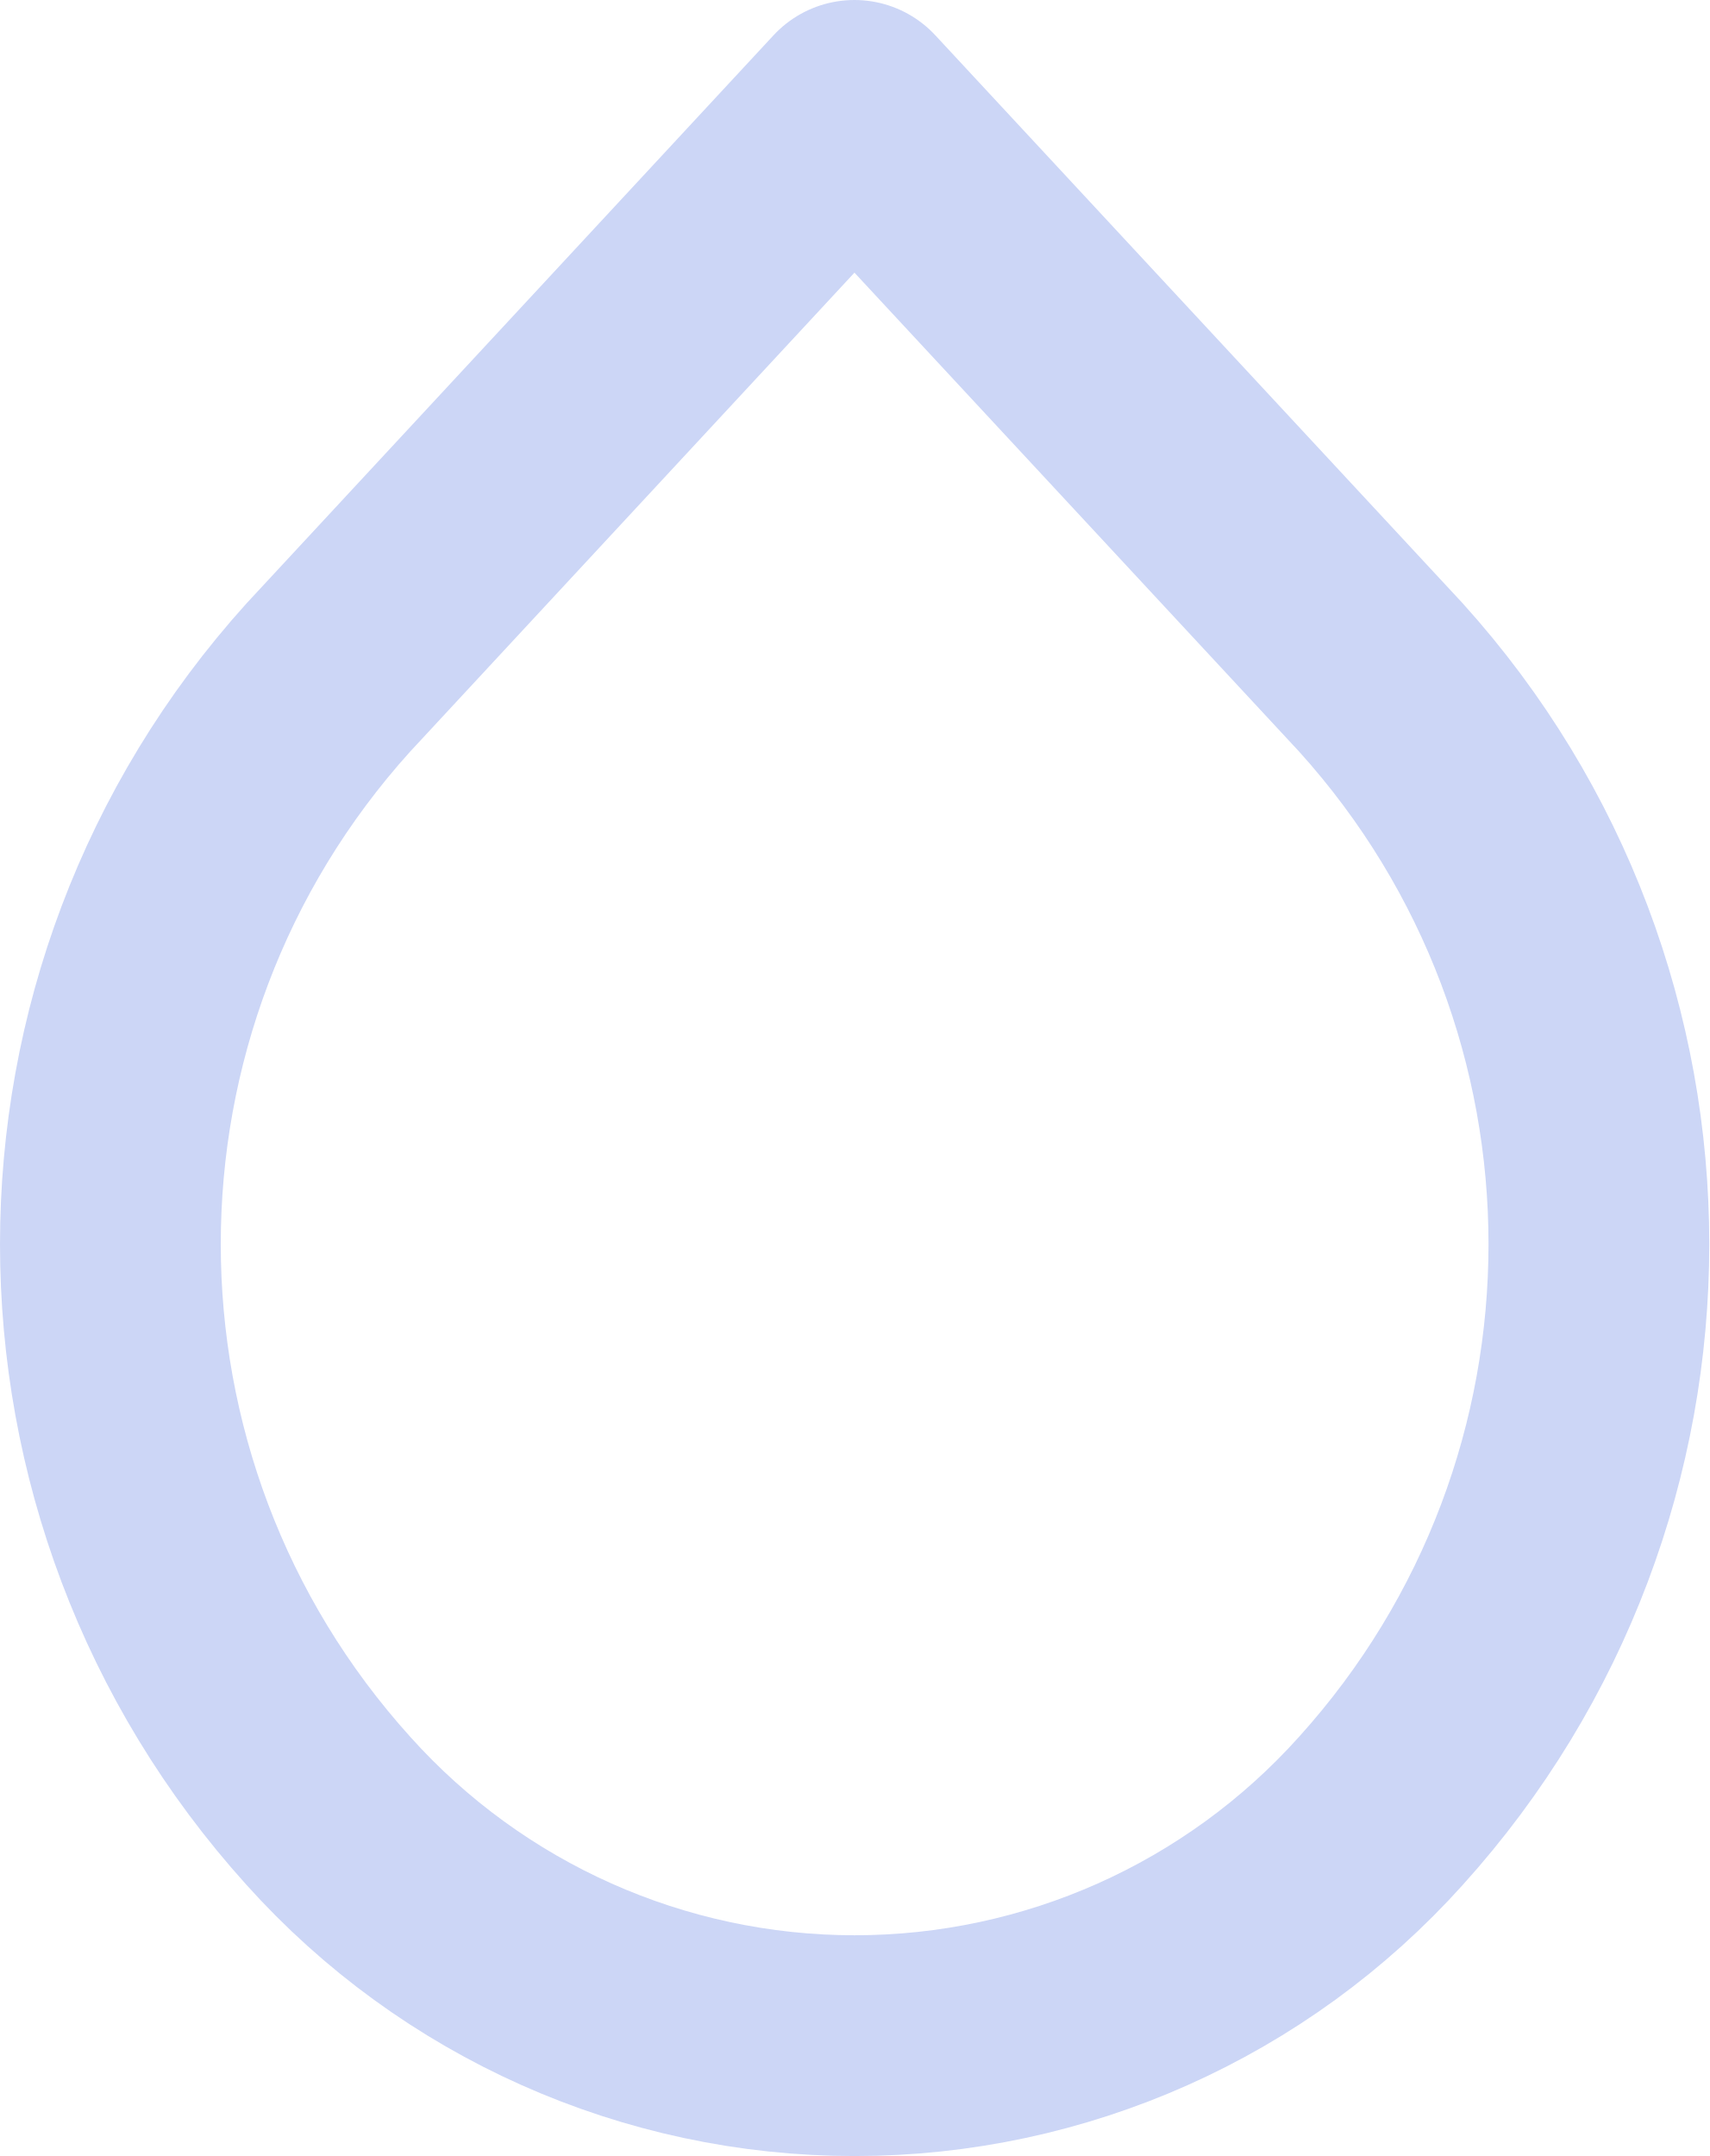
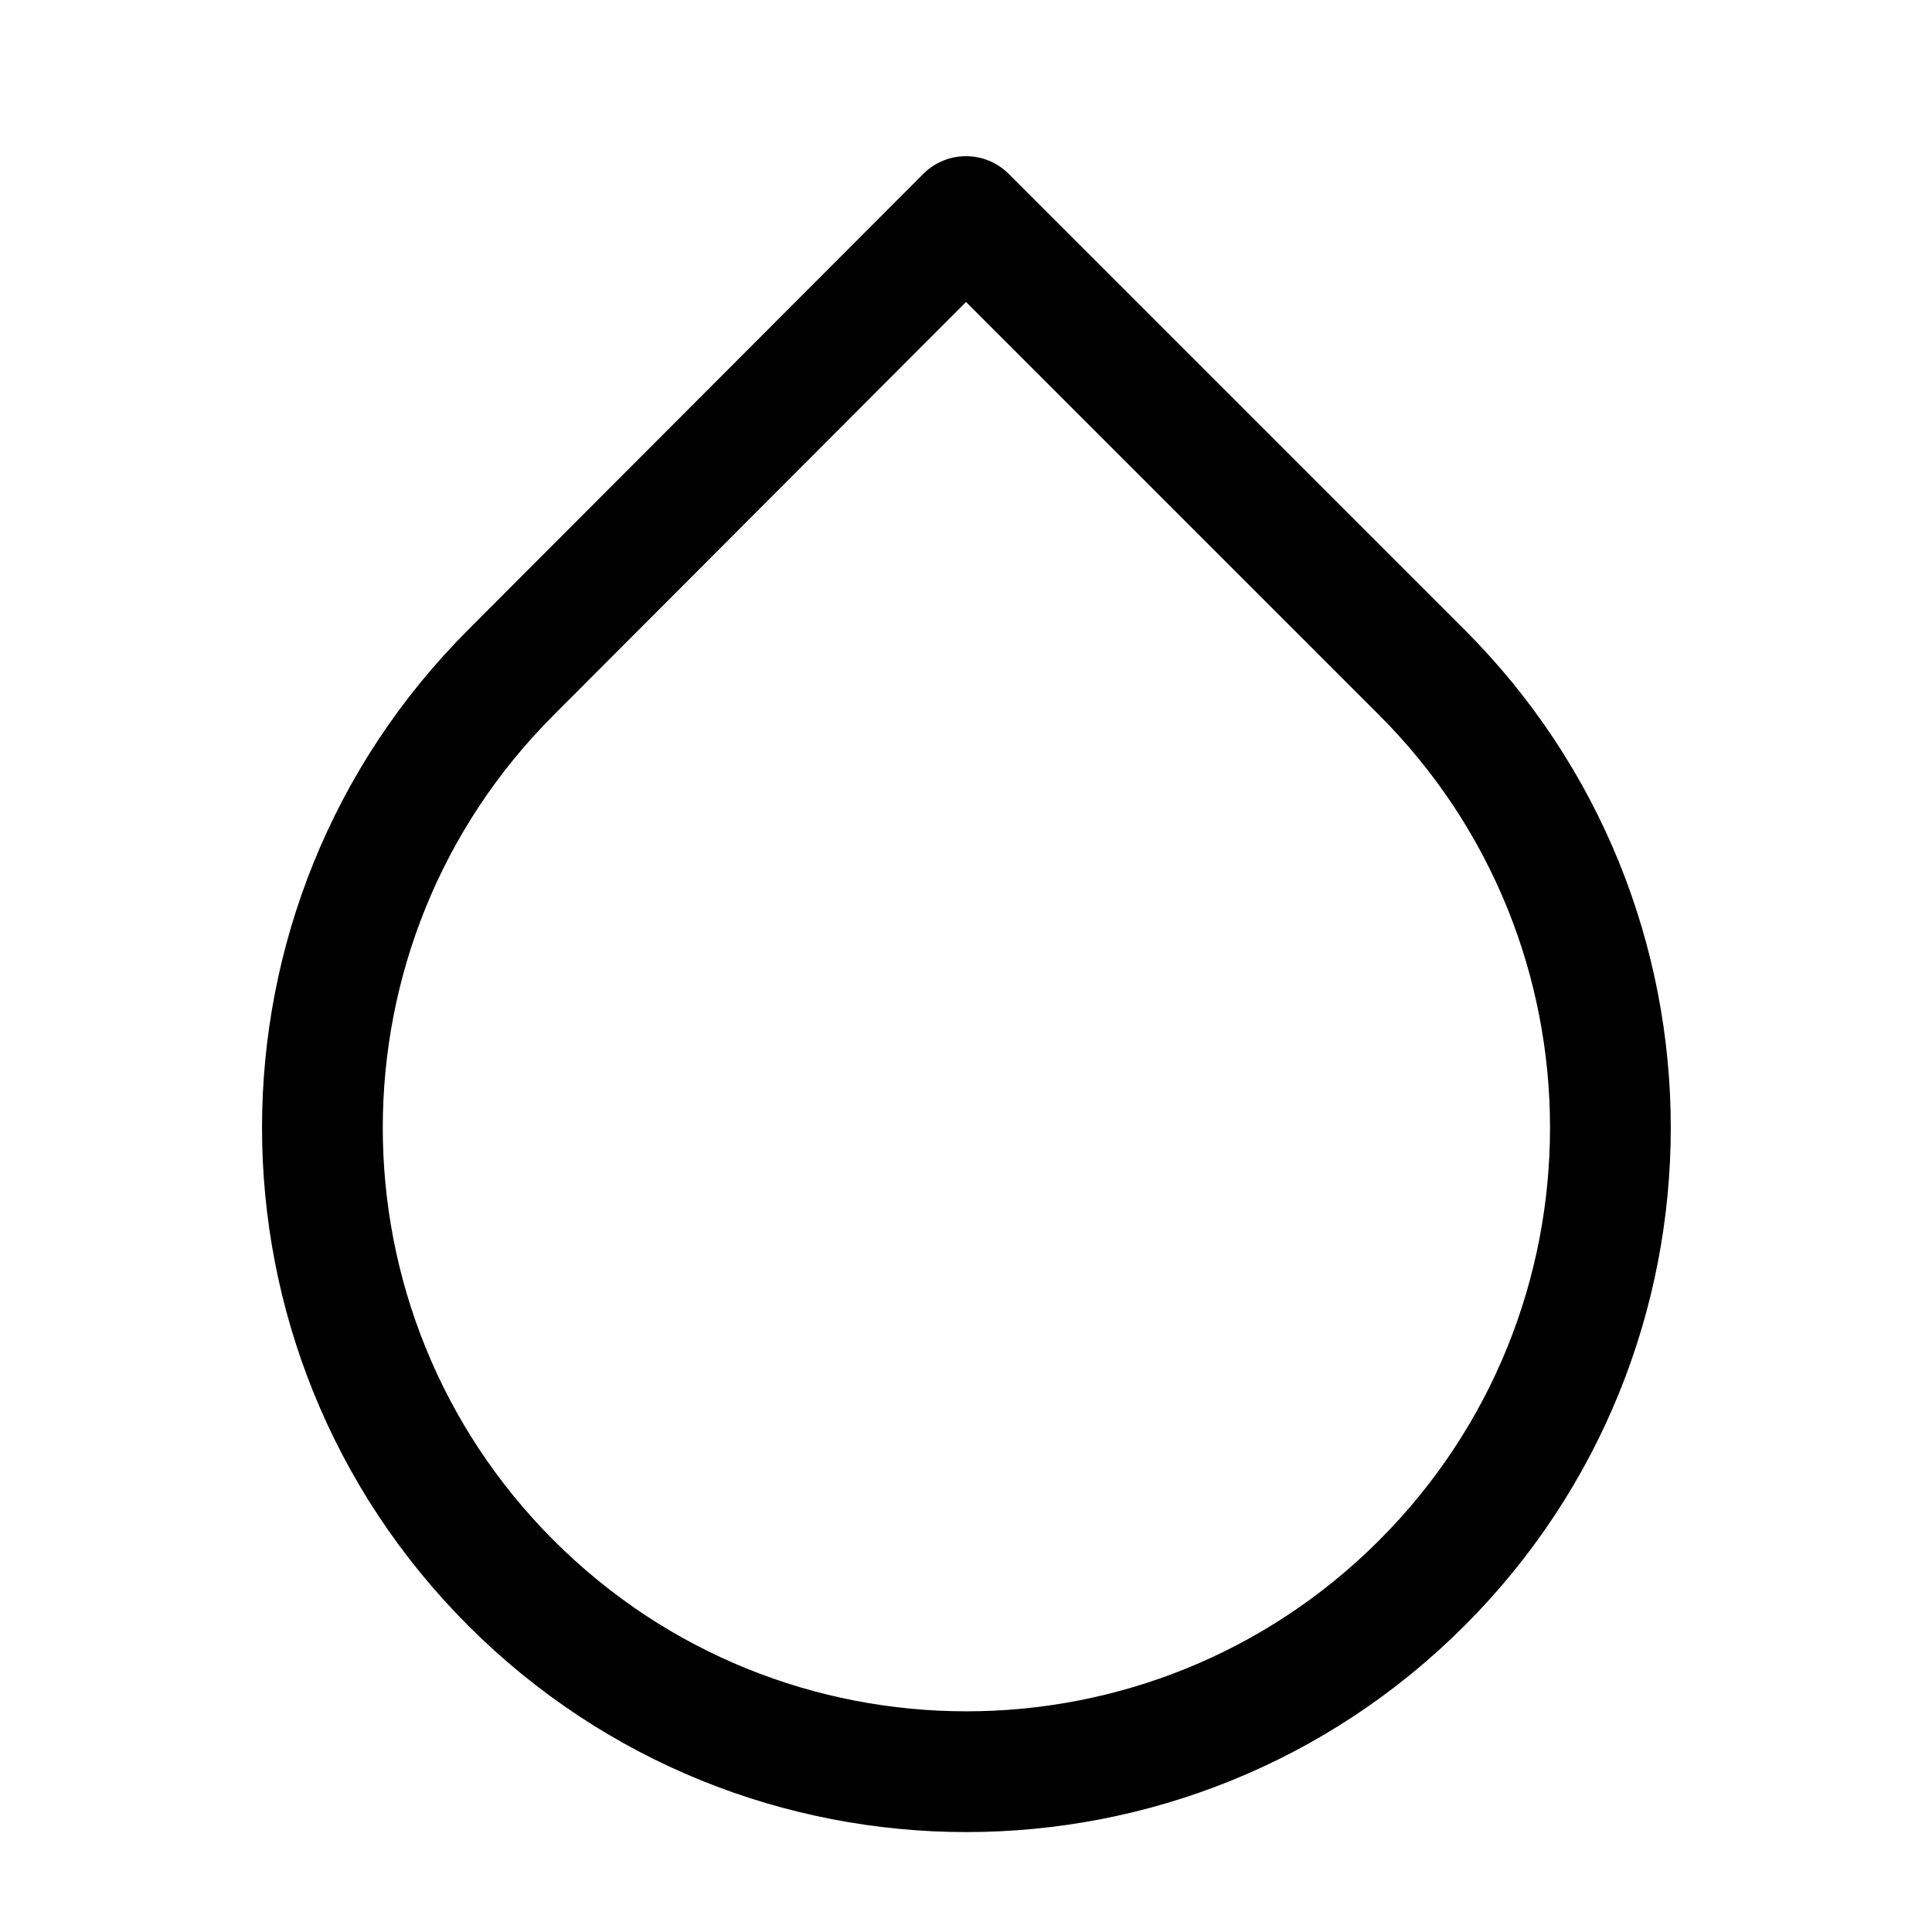
- <svg xmlns="http://www.w3.org/2000/svg" width="19.357" height="24.414" viewBox="0 0 19.357 24.414">
-   <g id="droplet" transform="translate(1.254 1.25)">
-     <path id="droplet-2" data-name="droplet" d="M12.427,2.69l5.962,6.421a9.575,9.575,0,0,1,0,12.835,8.009,8.009,0,0,1-11.919,0,9.575,9.575,0,0,1,0-12.835Z" transform="translate(-4.005 -2.69)" fill="none" stroke="#ccd6f6" stroke-linecap="round" stroke-linejoin="round" stroke-width="2.5" />
-   </g>
+ <svg xmlns="http://www.w3.org/2000/svg" width="20" height="20" viewBox="0 0 24 24" fill="none" stroke="currentColor" stroke-width="1.5" stroke-linecap="round" stroke-linejoin="round" class="feather feather-droplet">
+   <path d="M12 2.69l5.66 5.66a8 8 0 1 1-11.31 0z" />
</svg>
